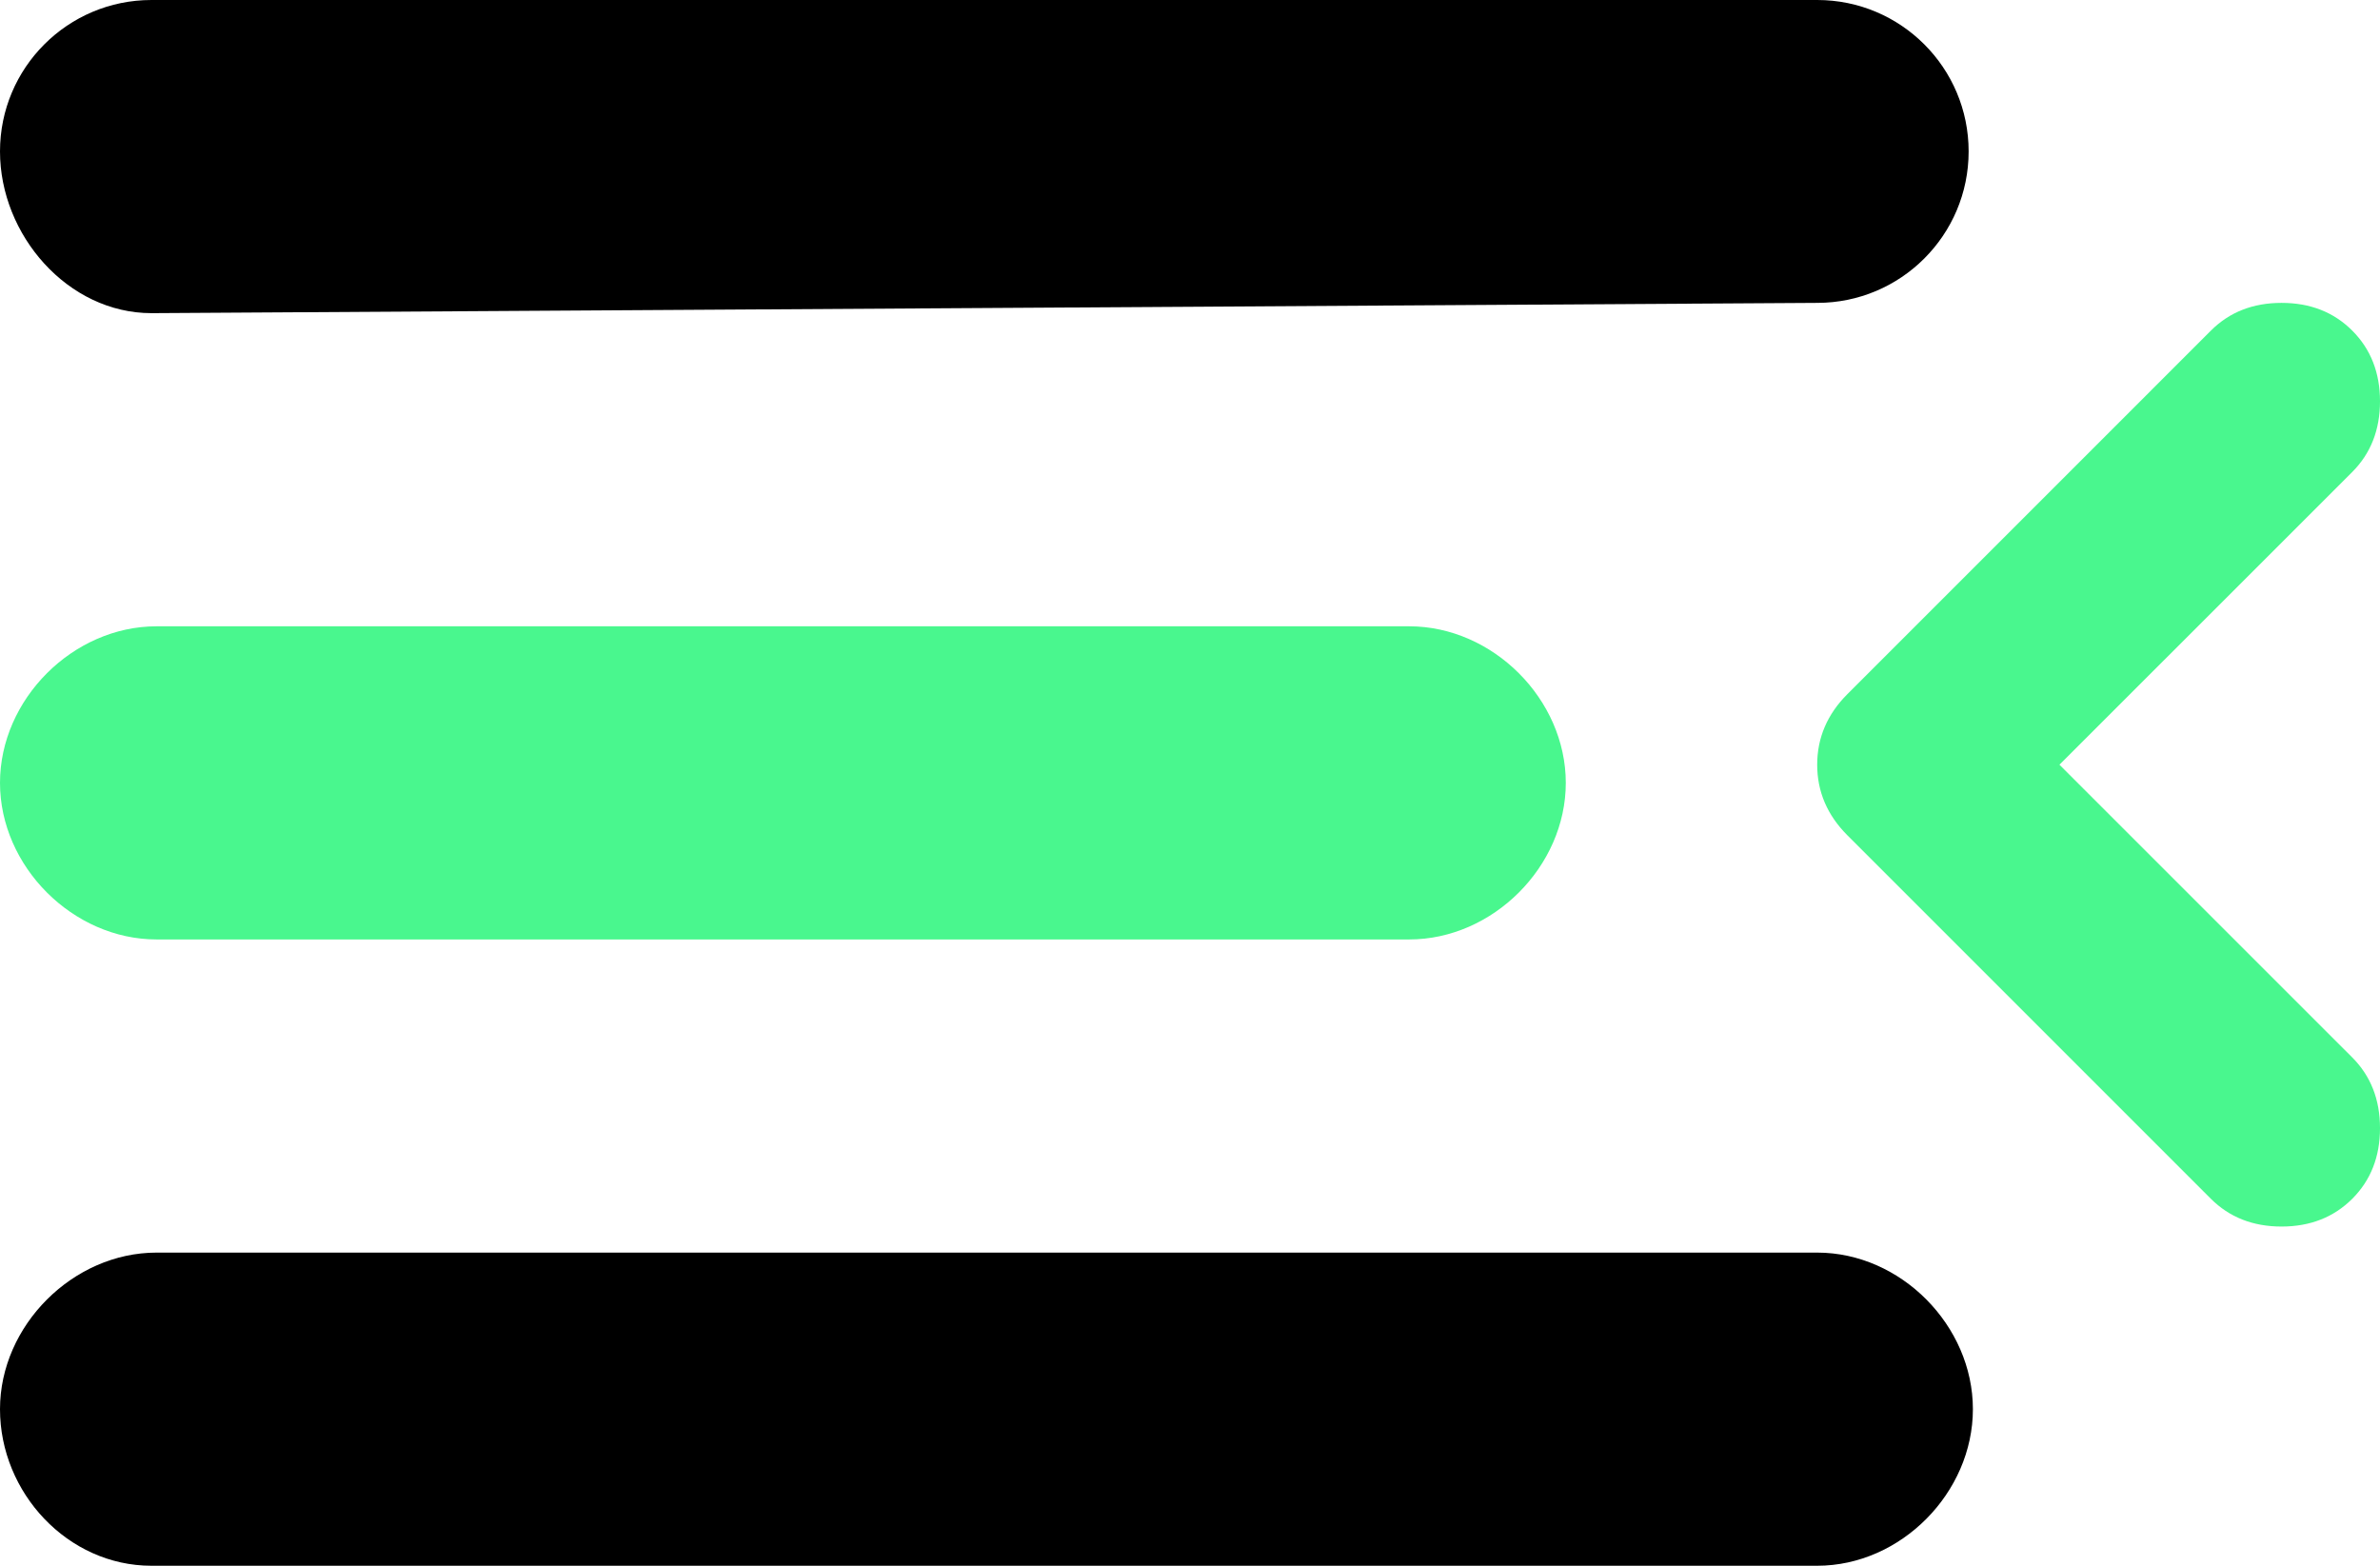
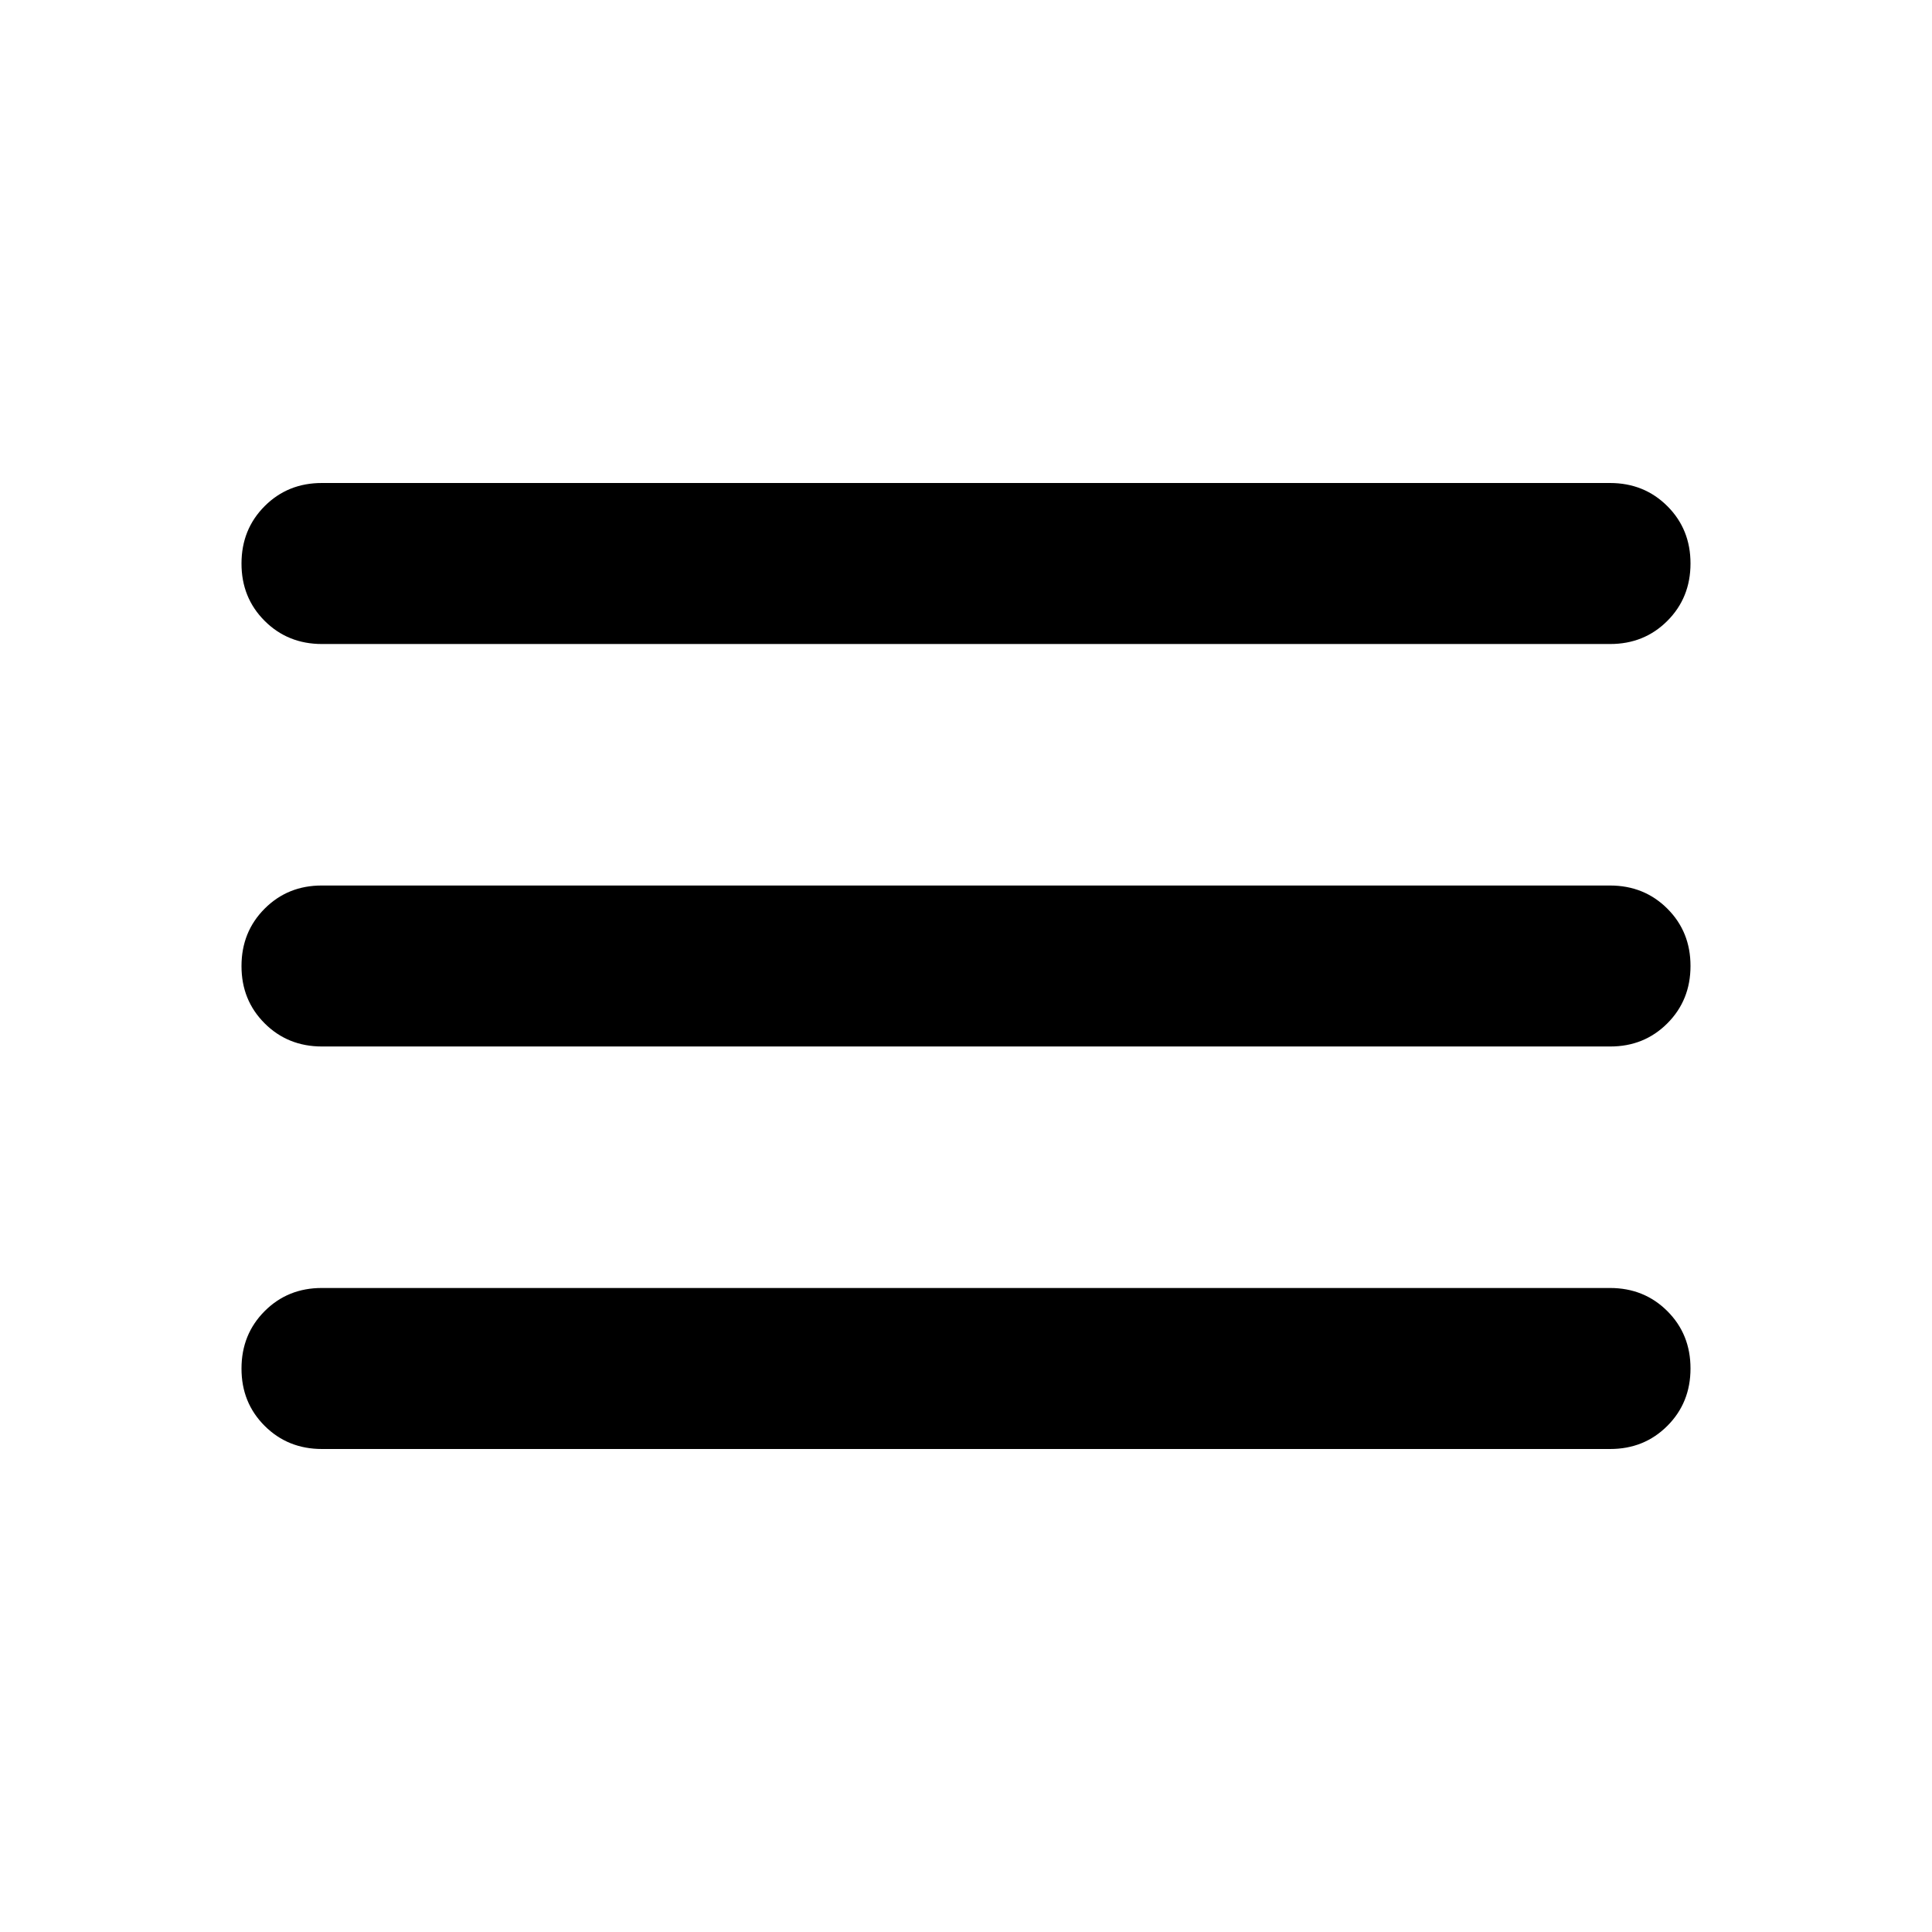
- <svg xmlns="http://www.w3.org/2000/svg" width="38" height="25" viewBox="0 0 38 25" fill="none">
-   <path d="M0 12.5C0 11.165 1.165 10 2.5 10H22.5C23.835 10 25 11.165 25 12.5C25 13.835 23.835 15 22.5 15H2.5C1.165 15 0 13.835 0 12.5Z" fill="#49F78E" />
-   <path d="M0 22.5C0 21.165 1.165 20 2.5 20H29.014C30.349 20 31.5 21.165 31.5 22.5C31.5 23.835 30.349 25 29.014 25H2.418C1.082 25 0 23.835 0 22.5Z" fill="black" />
-   <path d="M0 2.418C0 1.082 1.082 0 2.418 0H29.014C30.349 0 31.432 1.082 31.432 2.418C31.432 3.753 30.349 4.836 29.014 4.836L2.418 5C1.082 5 0 3.753 0 2.418Z" fill="black" />
-   <path d="M32.882 12.21L37.557 16.884C37.852 17.18 38 17.556 38 18.013C38 18.469 37.852 18.846 37.557 19.141C37.261 19.436 36.885 19.584 36.428 19.584C35.972 19.584 35.596 19.436 35.3 19.141L29.497 13.338C29.175 13.016 29.014 12.64 29.014 12.21C29.014 11.78 29.175 11.404 29.497 11.082L35.3 5.279C35.596 4.983 35.972 4.836 36.428 4.836C36.885 4.836 37.261 4.983 37.557 5.279C37.852 5.574 38 5.951 38 6.407C38 6.864 37.852 7.24 37.557 7.536L32.882 12.21Z" fill="#49F78E" />
+ <svg xmlns="http://www.w3.org/2000/svg" width="50" height="50" viewBox="0 0 50 50" fill="none">
+   <path d="M8.333 37.5C7.743 37.5 7.248 37.3 6.848 36.9C6.448 36.5 6.249 36.006 6.25 35.417C6.25 34.826 6.45 34.331 6.85 33.931C7.25 33.531 7.744 33.332 8.333 33.333H41.667C42.257 33.333 42.752 33.533 43.152 33.933C43.552 34.333 43.751 34.828 43.75 35.417C43.75 36.007 43.55 36.502 43.15 36.902C42.75 37.302 42.256 37.501 41.667 37.5H8.333ZM8.333 27.083C7.743 27.083 7.248 26.883 6.848 26.483C6.448 26.083 6.249 25.589 6.25 25C6.25 24.41 6.45 23.915 6.85 23.515C7.25 23.115 7.744 22.915 8.333 22.917H41.667C42.257 22.917 42.752 23.117 43.152 23.517C43.552 23.917 43.751 24.411 43.75 25C43.75 25.59 43.55 26.085 43.15 26.485C42.75 26.885 42.256 27.085 41.667 27.083H8.333ZM8.333 16.667C7.743 16.667 7.248 16.467 6.848 16.067C6.448 15.667 6.249 15.172 6.25 14.583C6.25 13.993 6.45 13.498 6.85 13.098C7.25 12.698 7.744 12.499 8.333 12.5H41.667C42.257 12.5 42.752 12.7 43.152 13.1C43.552 13.5 43.751 13.995 43.75 14.583C43.75 15.174 43.55 15.669 43.15 16.069C42.75 16.469 42.256 16.668 41.667 16.667H8.333Z" fill="black" />
</svg>
